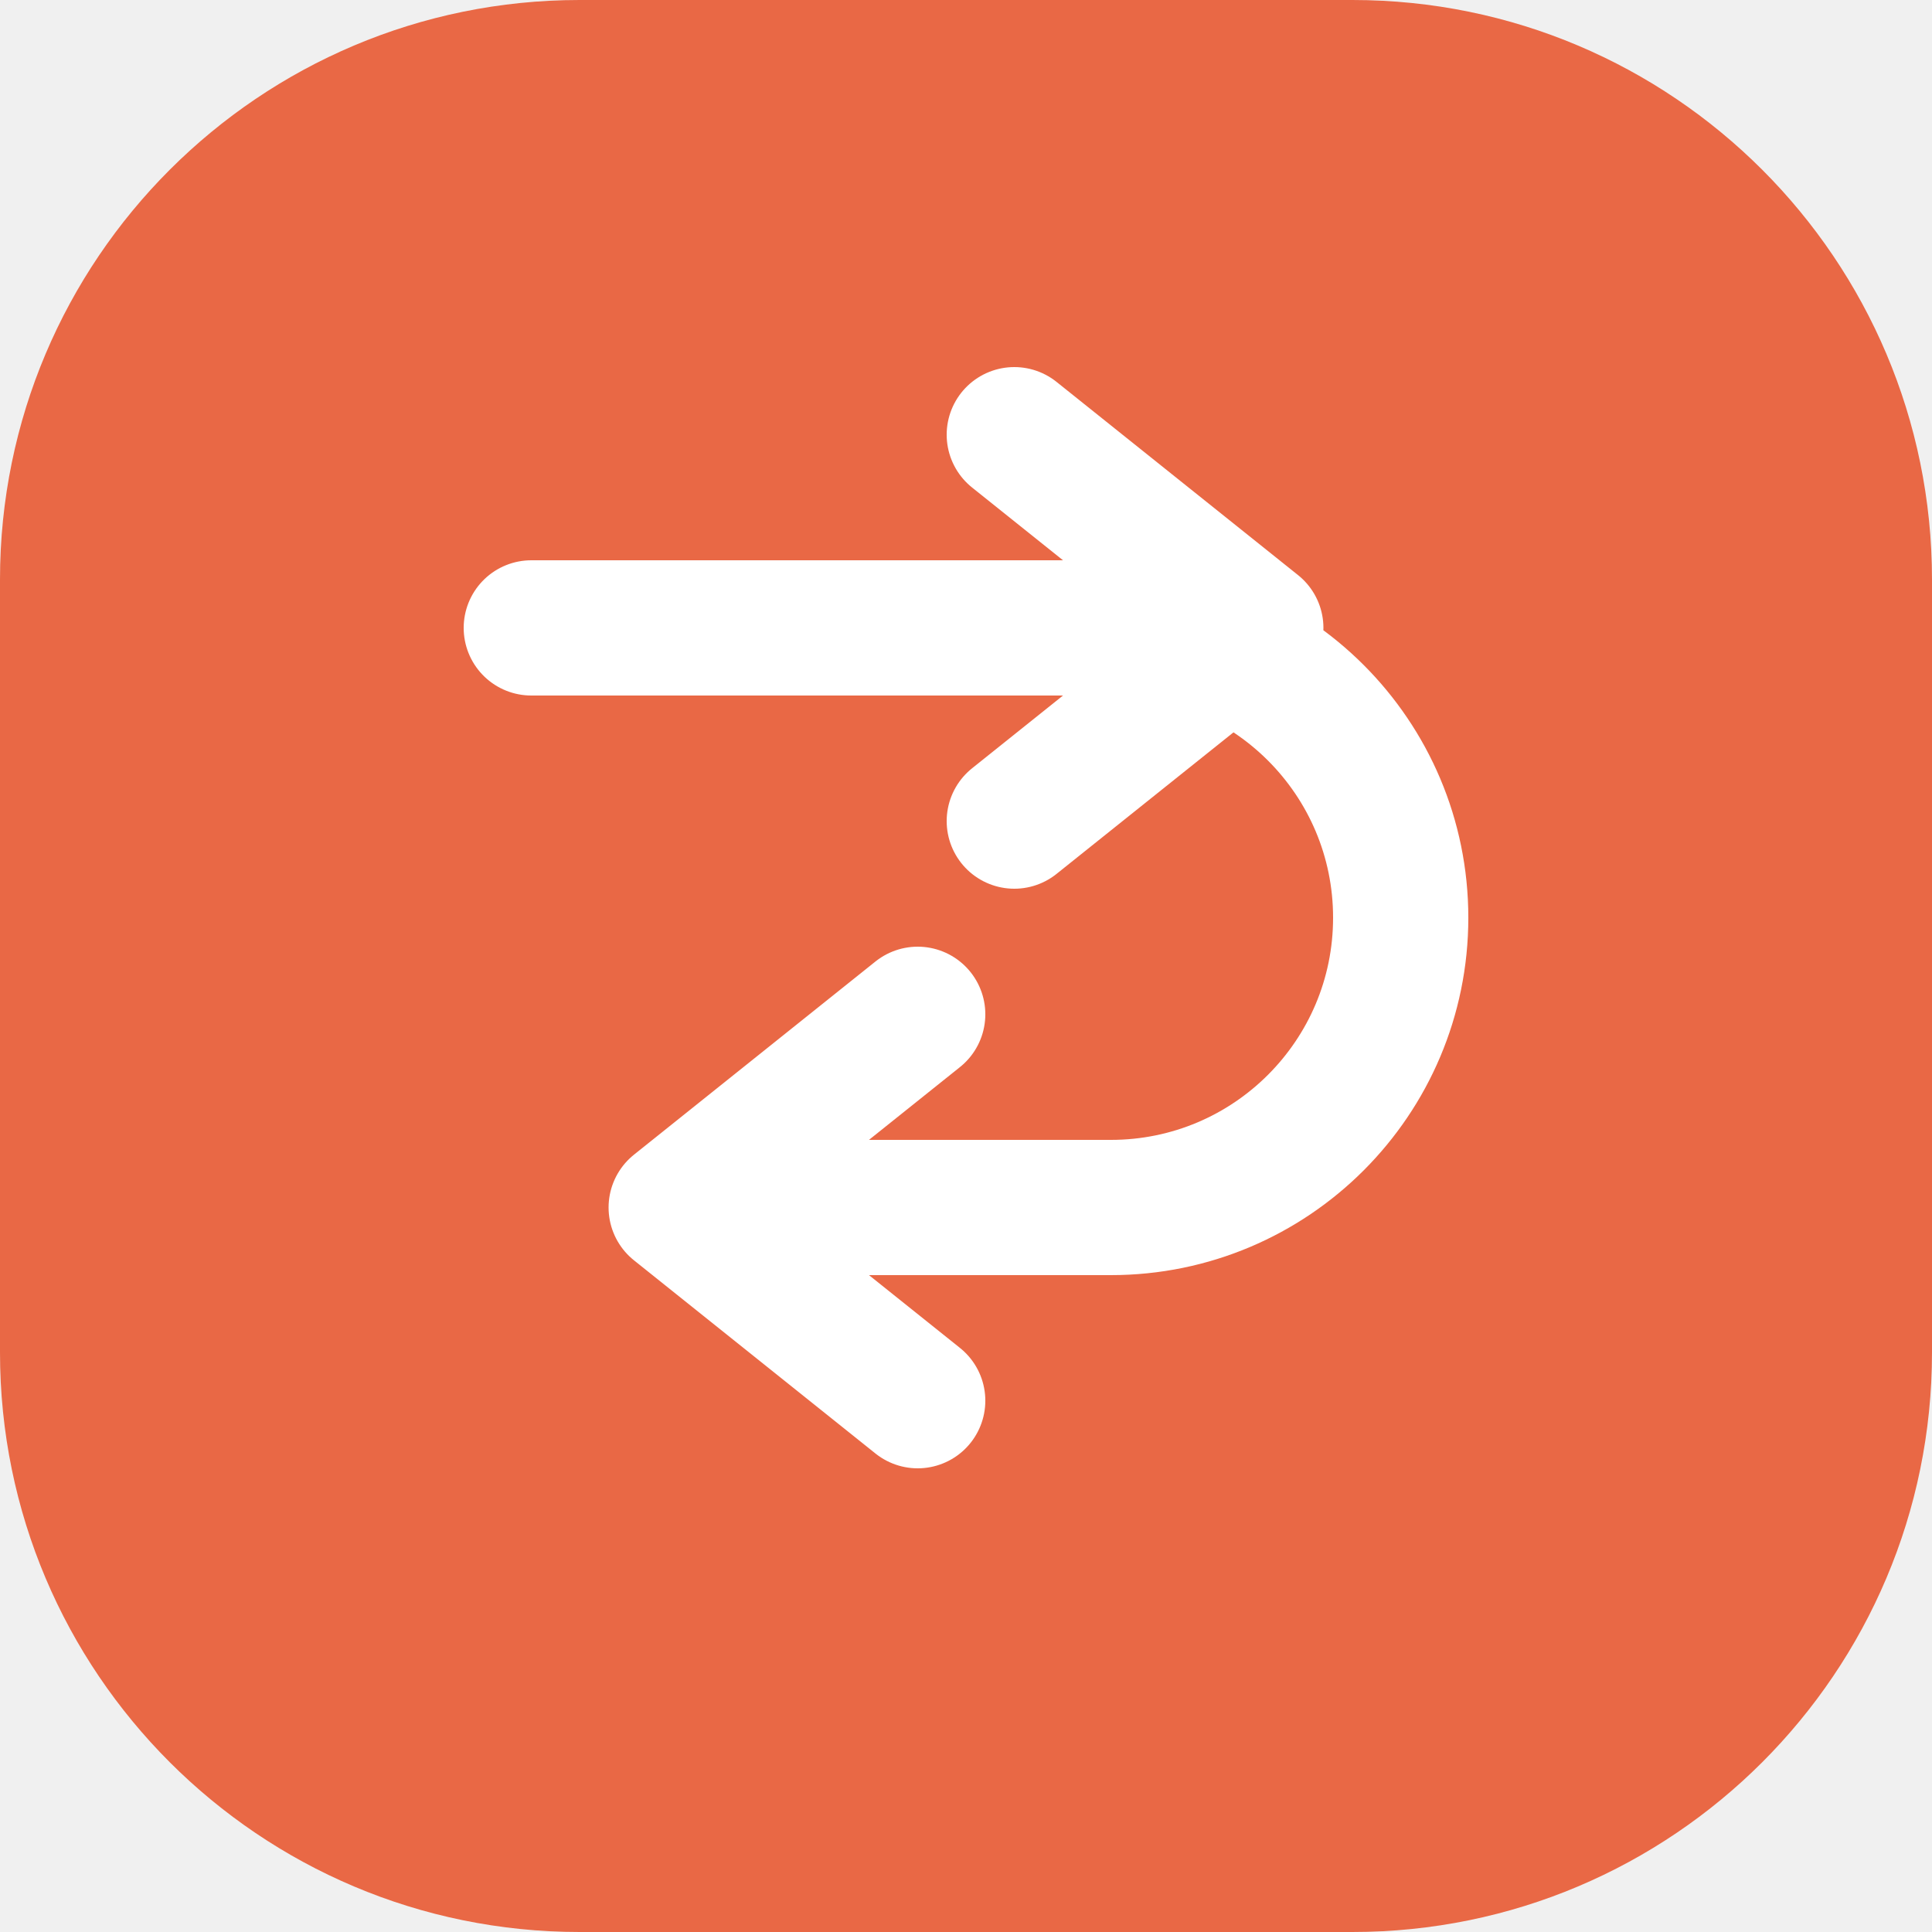
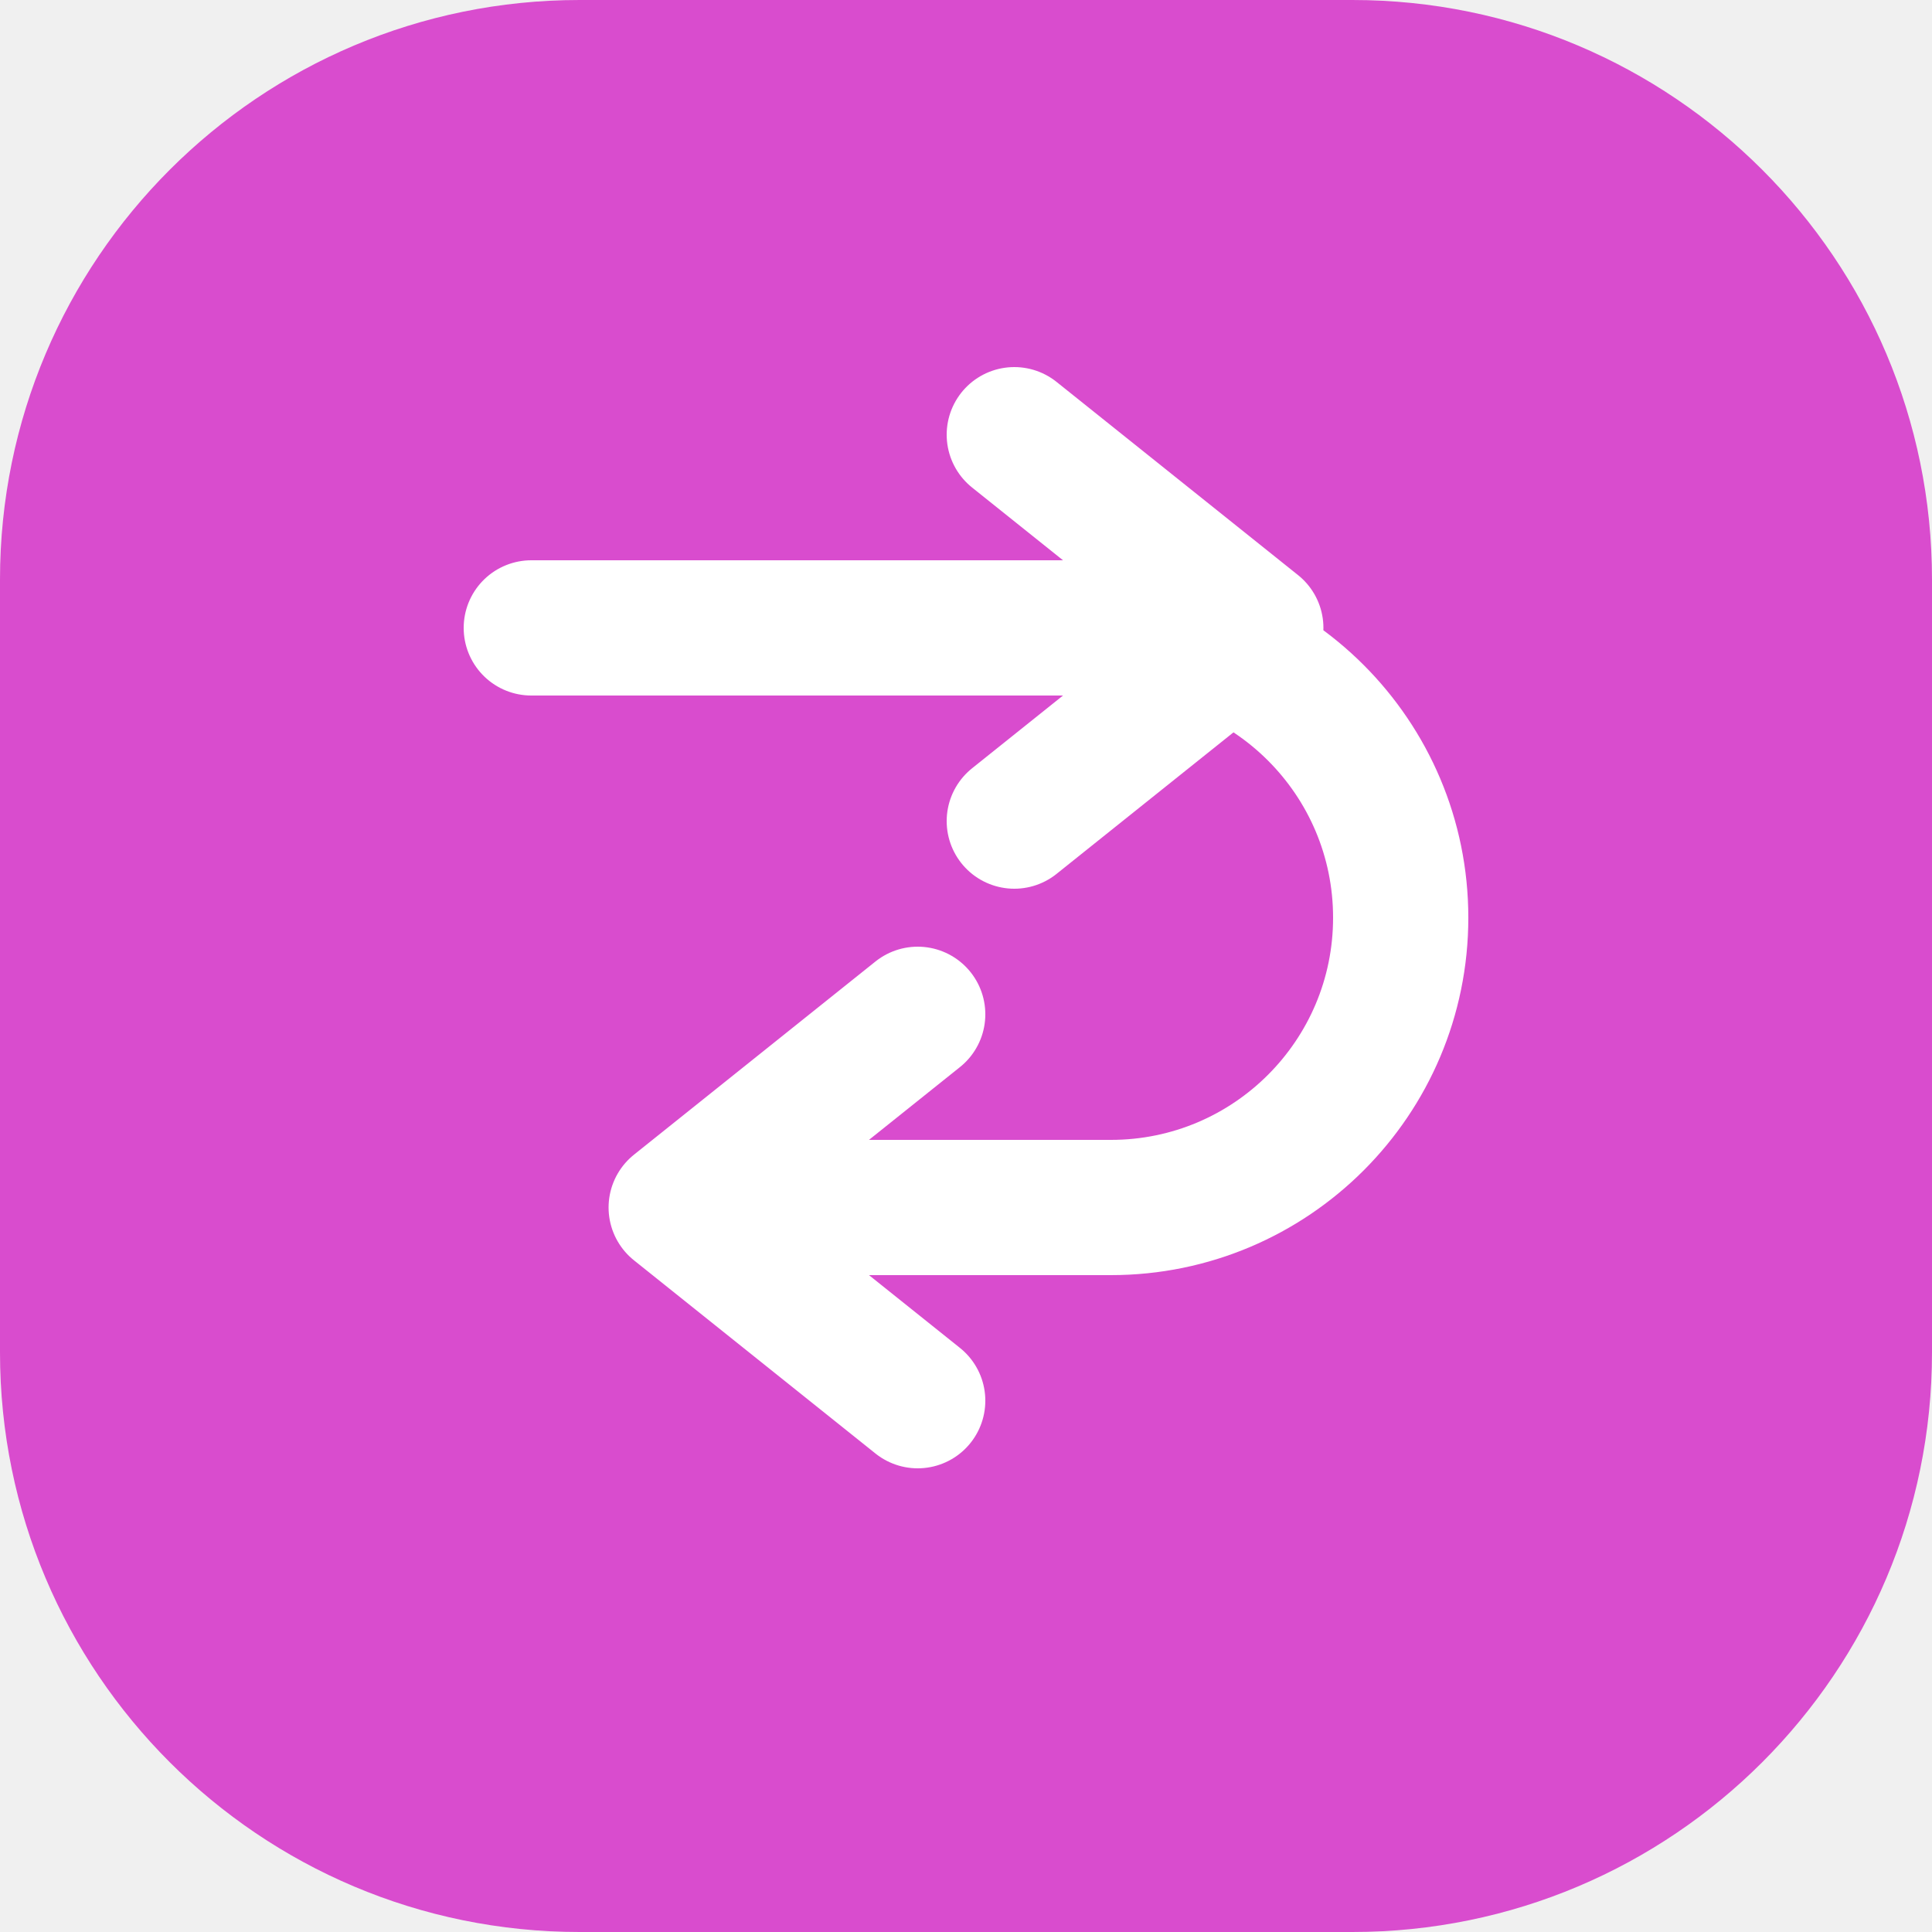
<svg xmlns="http://www.w3.org/2000/svg" viewBox="0 0 40 40">
-   <rect width="40" height="40" rx="12" fill="#e96845" />
+   <rect width="40" height="40" rx="12" fill="#d94cce" />
  <path d="M11 13h12a6 6 0 0 1 0 12h-6m4-16 5 4-5 4M19 21l-5 4 5 4" fill="none" stroke="#fff" stroke-width="2.8" stroke-linecap="round" stroke-linejoin="round" />
</svg>
